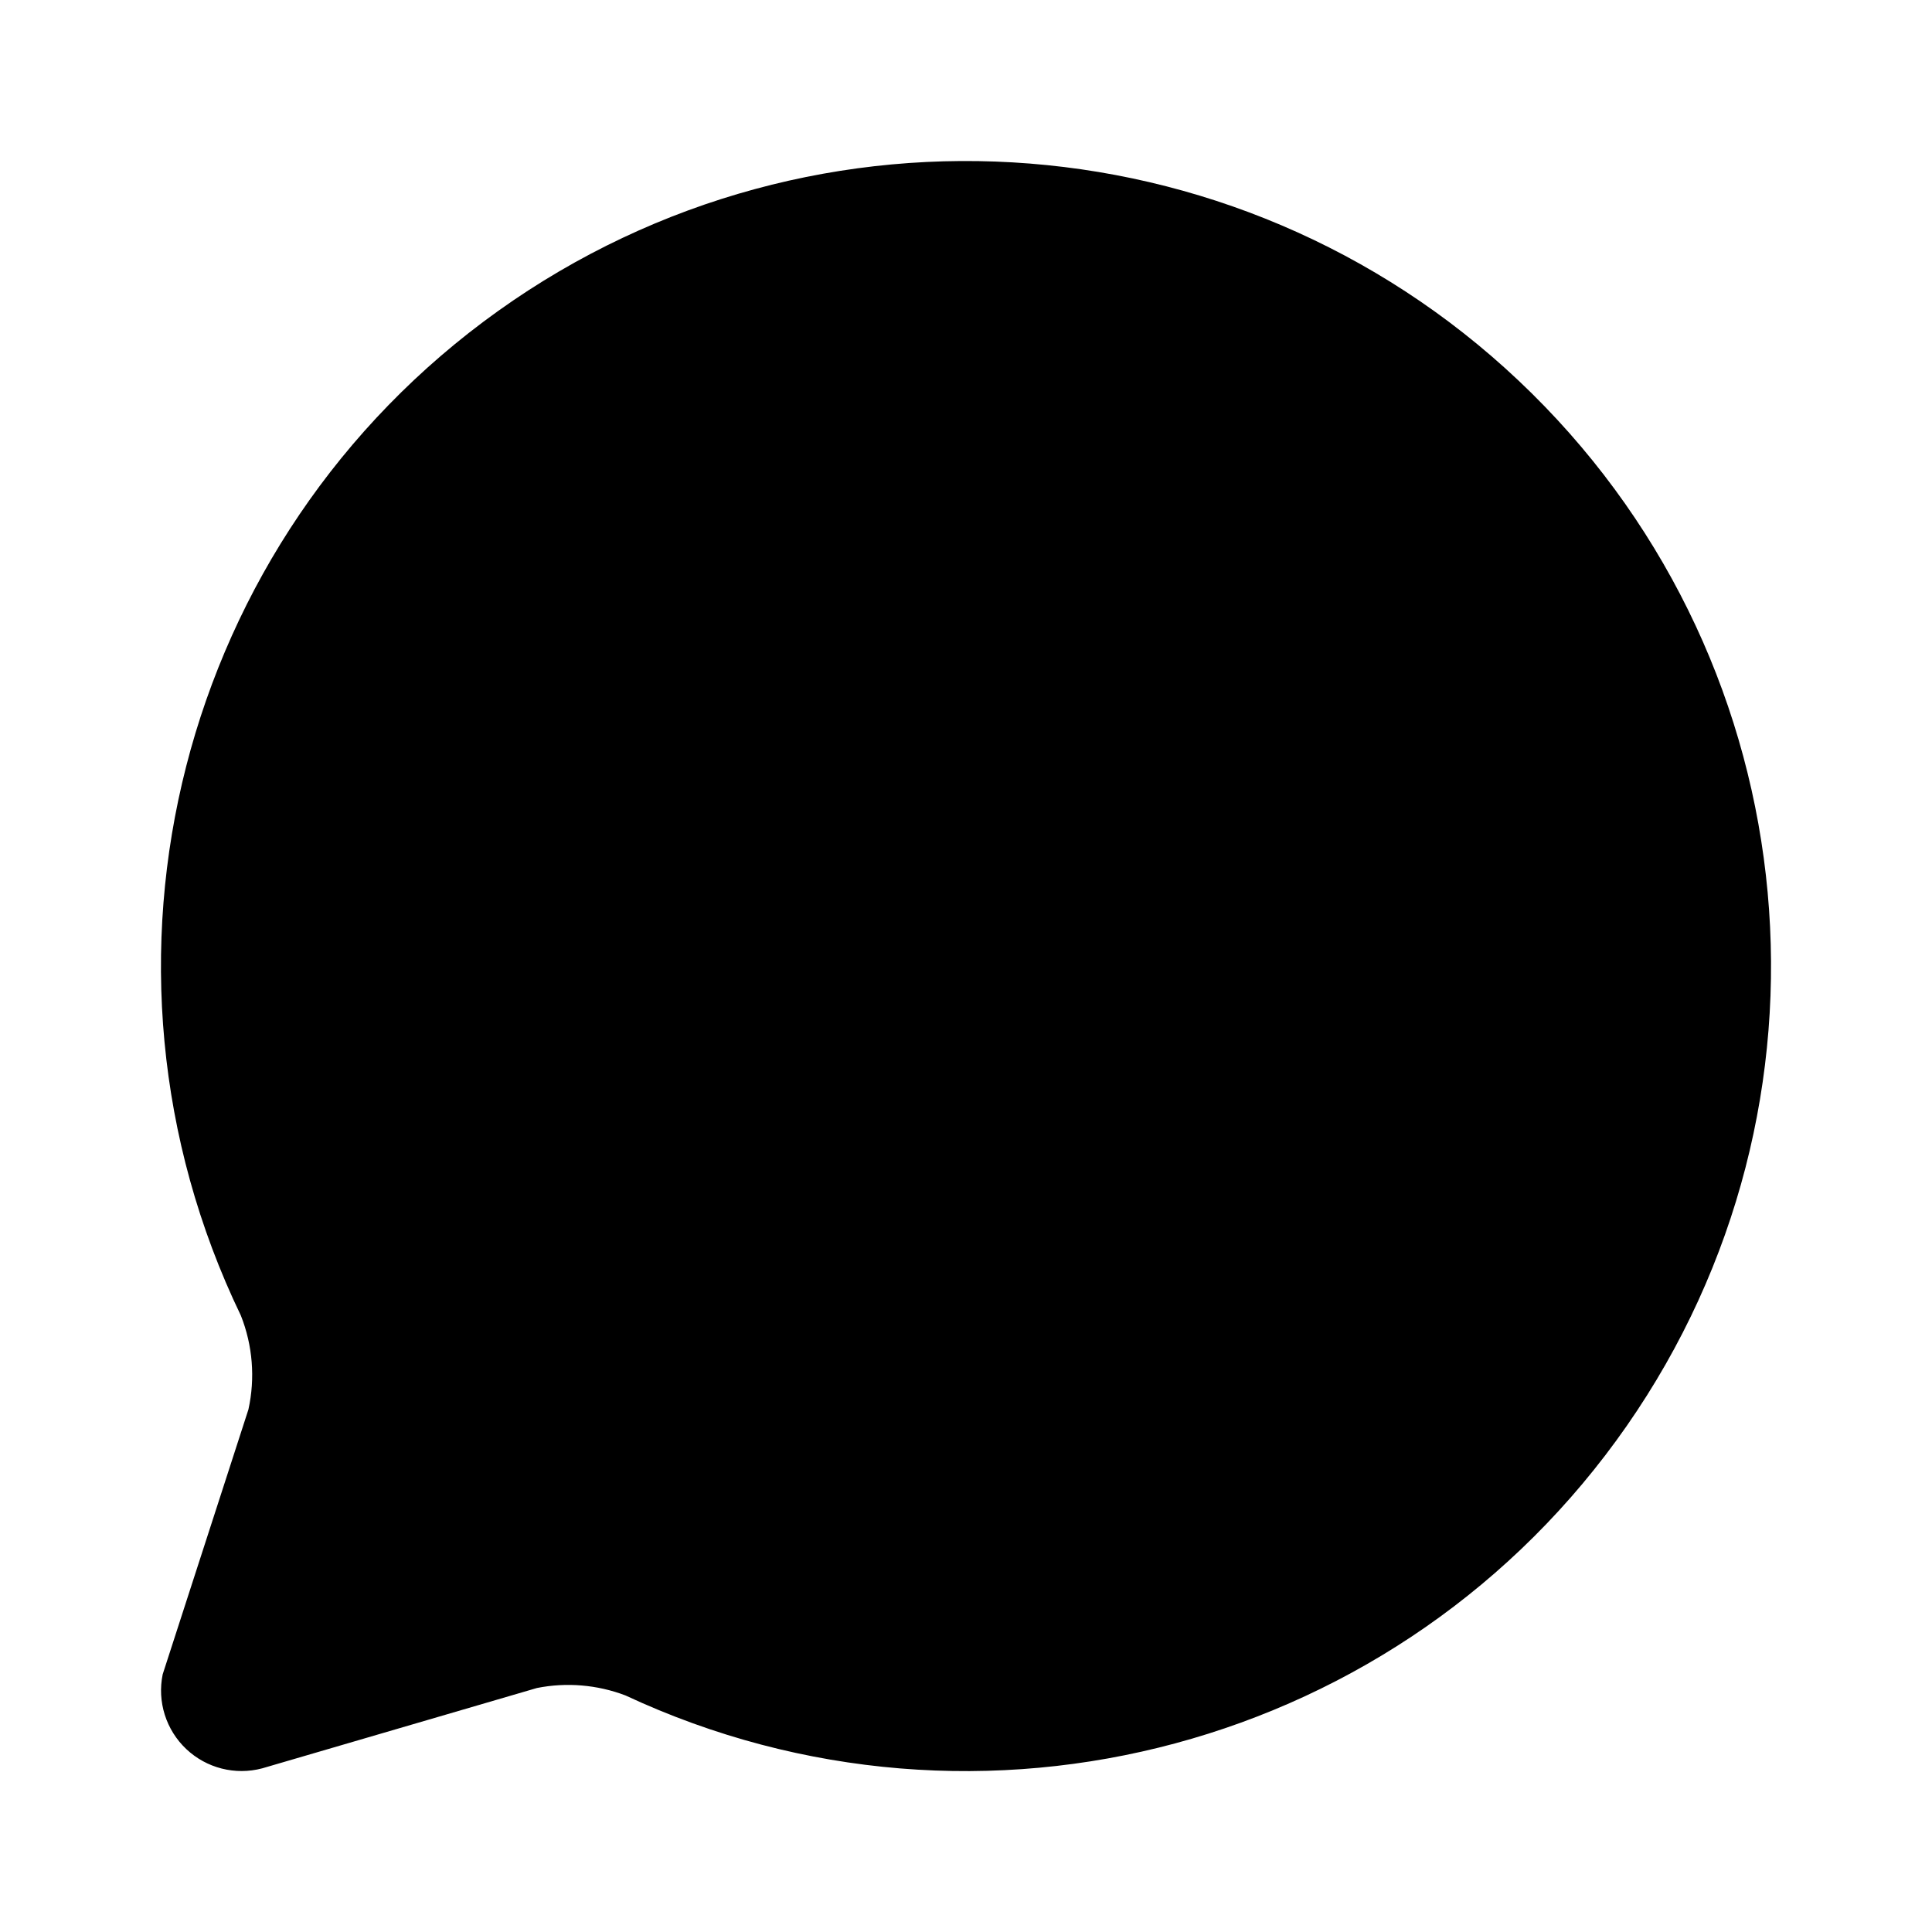
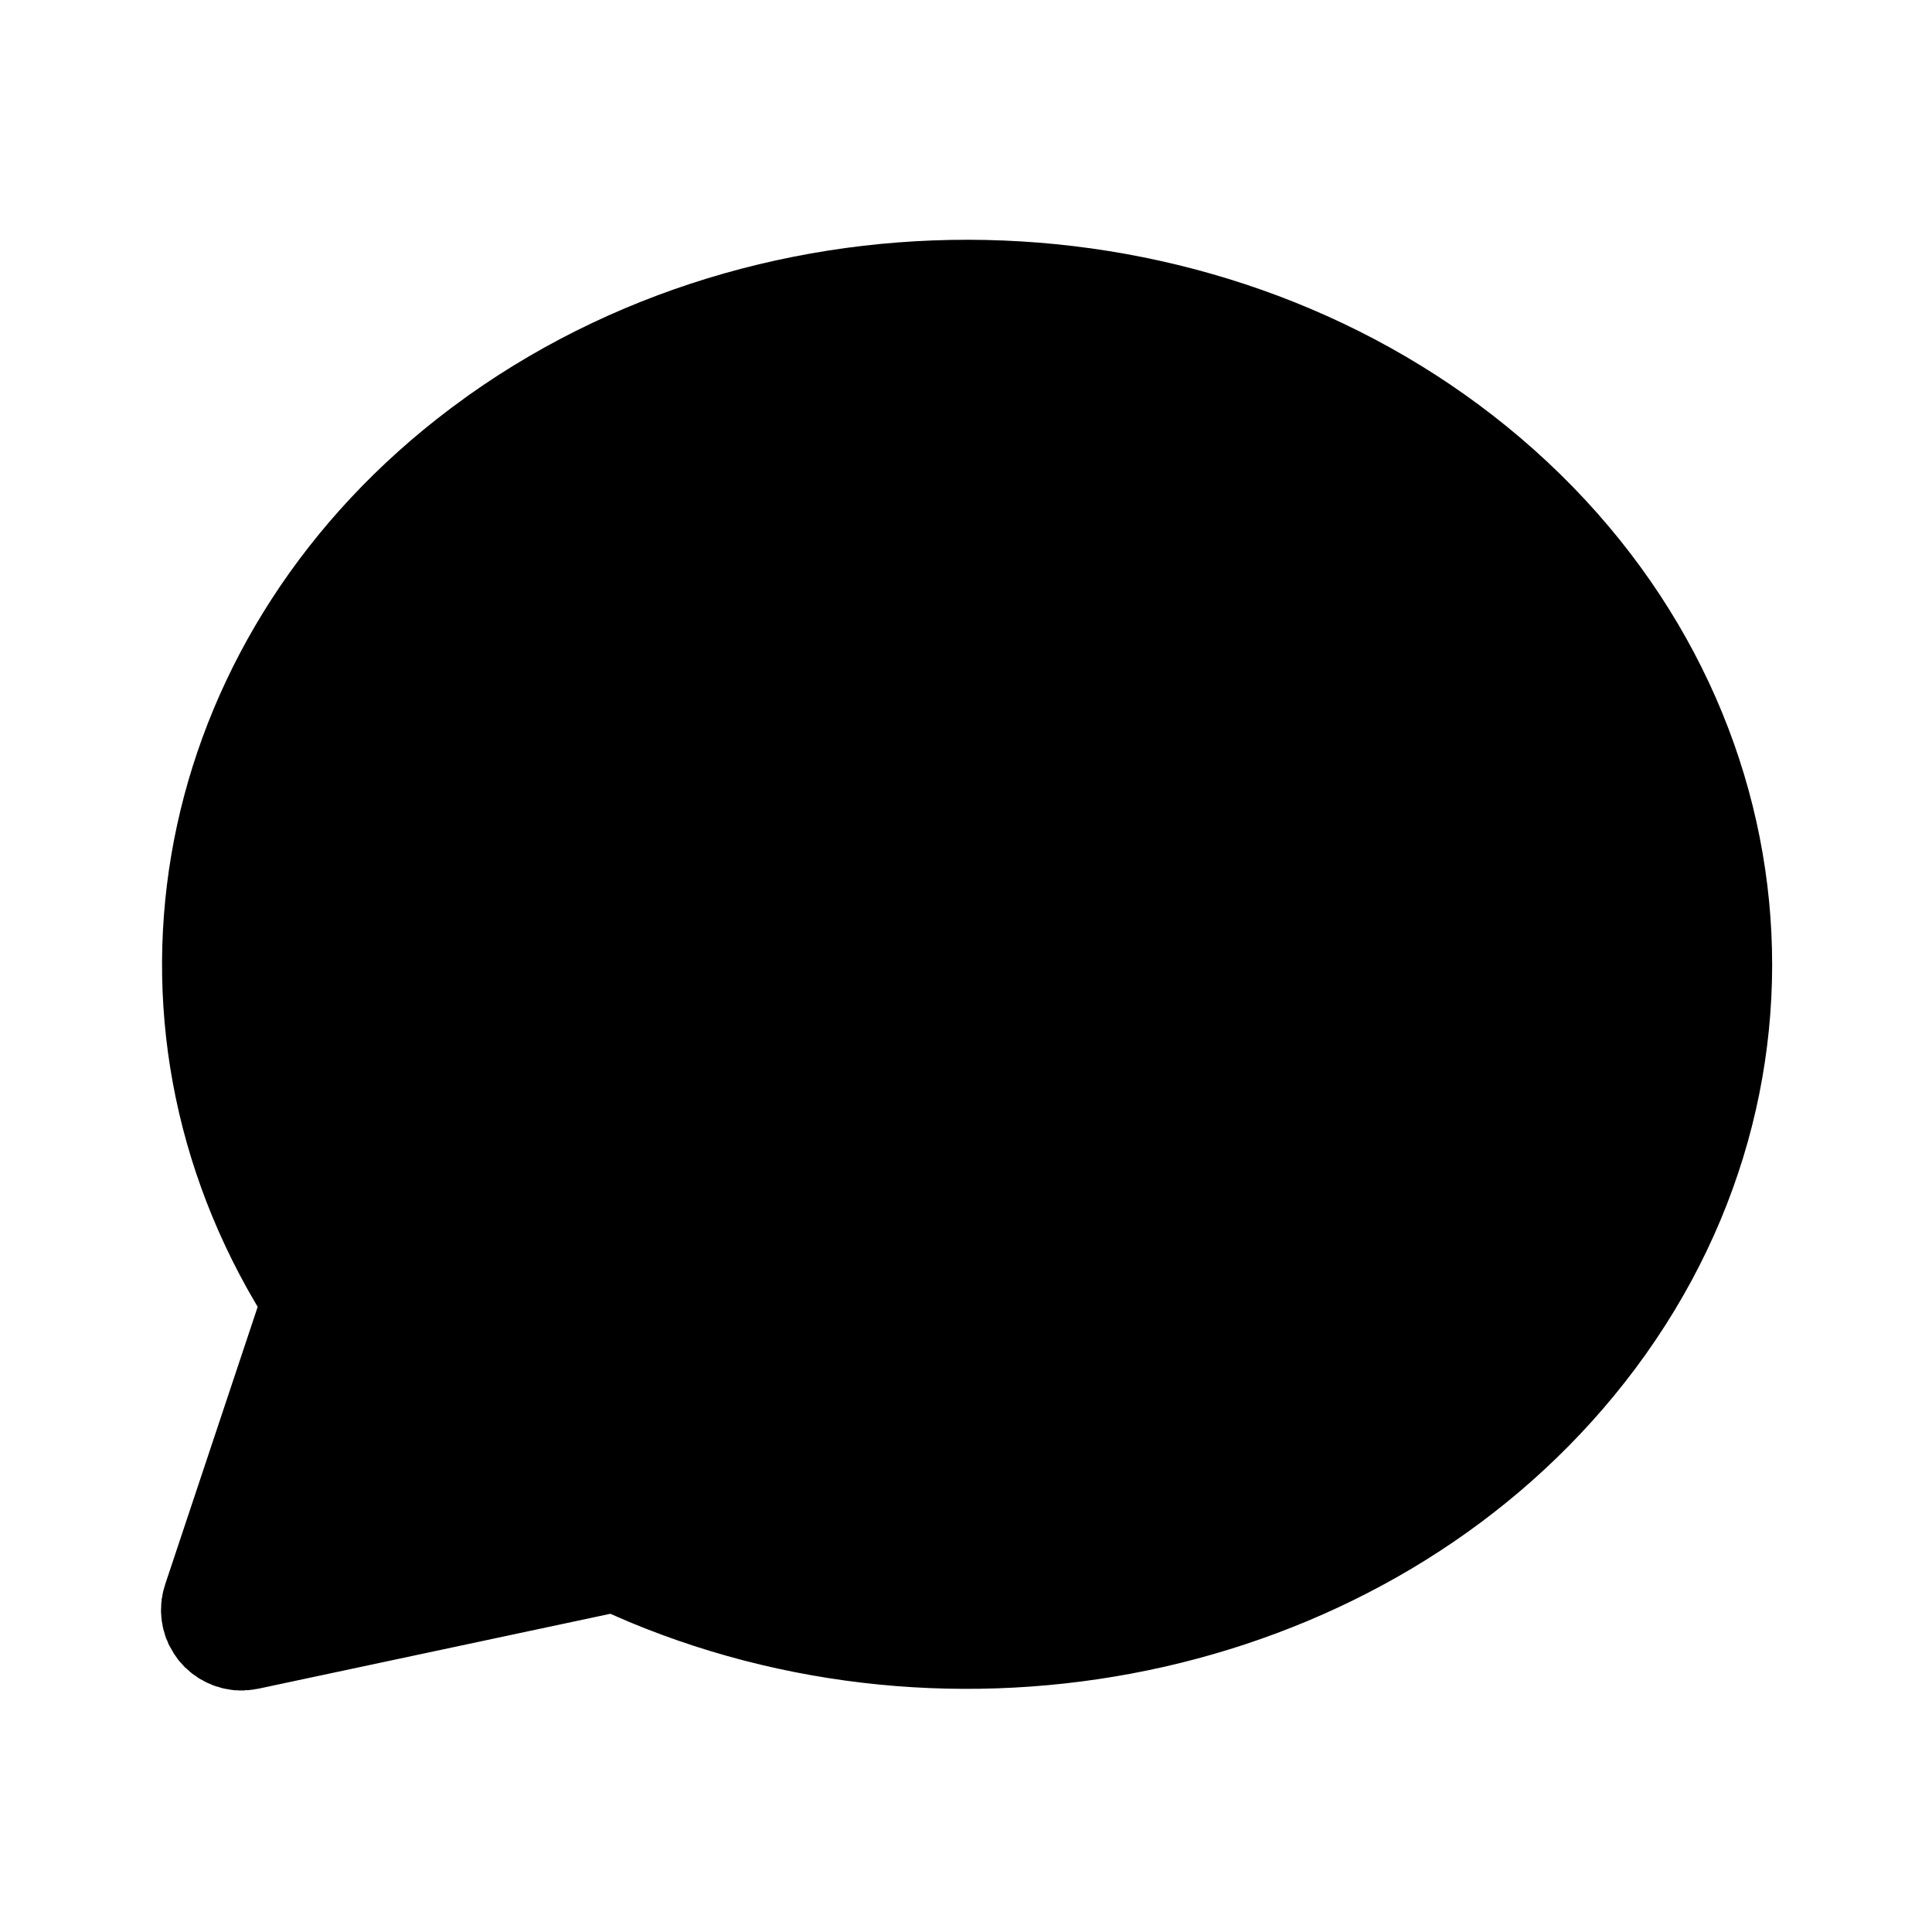
- <svg xmlns="http://www.w3.org/2000/svg" width="24" height="24" viewBox="0 0 24 24" fill="currentColor" stroke="none">
-   <path d="M2.992 16.342a2 2 0 0 1 .094 1.167l-1.065 3.29a1 1 0 0 0 1.236 1.168l3.413-.998a2 2 0 0 1 1.099.092 10 10 0 1 0-4.777-4.719" />
+ <svg xmlns="http://www.w3.org/2000/svg" width="24" height="24" viewBox="0 0 24 24" fill="currentColor">
+   <path stroke="none" d="M0 0h24v24H0z" fill="none" />
+   <path d="M5.821 4.91c3.899 -2.765 9.468 -2.539 13.073 .535c3.667 3.129 4.168 8.238 1.152 11.898c-2.841 3.447 -7.965 4.583 -12.231 2.805l-.233 -.101l-4.374 .931l-.04 .006l-.035 .007h-.018l-.022 .005h-.038l-.033 .004l-.021 -.001l-.023 .001l-.033 -.003h-.035l-.022 -.004l-.022 -.002l-.035 -.007l-.034 -.005l-.016 -.004l-.024 -.005l-.049 -.016l-.024 -.005l-.011 -.005l-.022 -.007l-.045 -.02l-.03 -.012l-.011 -.006l-.014 -.006l-.031 -.018l-.045 -.024l-.016 -.011l-.037 -.026l-.04 -.027l-.002 -.004l-.013 -.009l-.043 -.04l-.025 -.02l-.006 -.007l-.056 -.062l-.013 -.014l-.011 -.014l-.039 -.056l-.014 -.019l-.005 -.01l-.042 -.073l-.007 -.012l-.004 -.008l-.007 -.012l-.014 -.038l-.02 -.042l-.004 -.016l-.004 -.01l-.017 -.061l-.007 -.018l-.002 -.015l-.005 -.019l-.005 -.033l-.008 -.042l-.002 -.031l-.003 -.01v-.016l-.004 -.054l.001 -.036l.001 -.023l.002 -.053l.004 -.025v-.019l.008 -.035l.005 -.034l.005 -.02l.004 -.02l.018 -.06l.003 -.013l1.15 -3.45l-.022 -.037c-2.21 -3.747 -1.209 -8.391 2.413 -11.119z" />
</svg>
